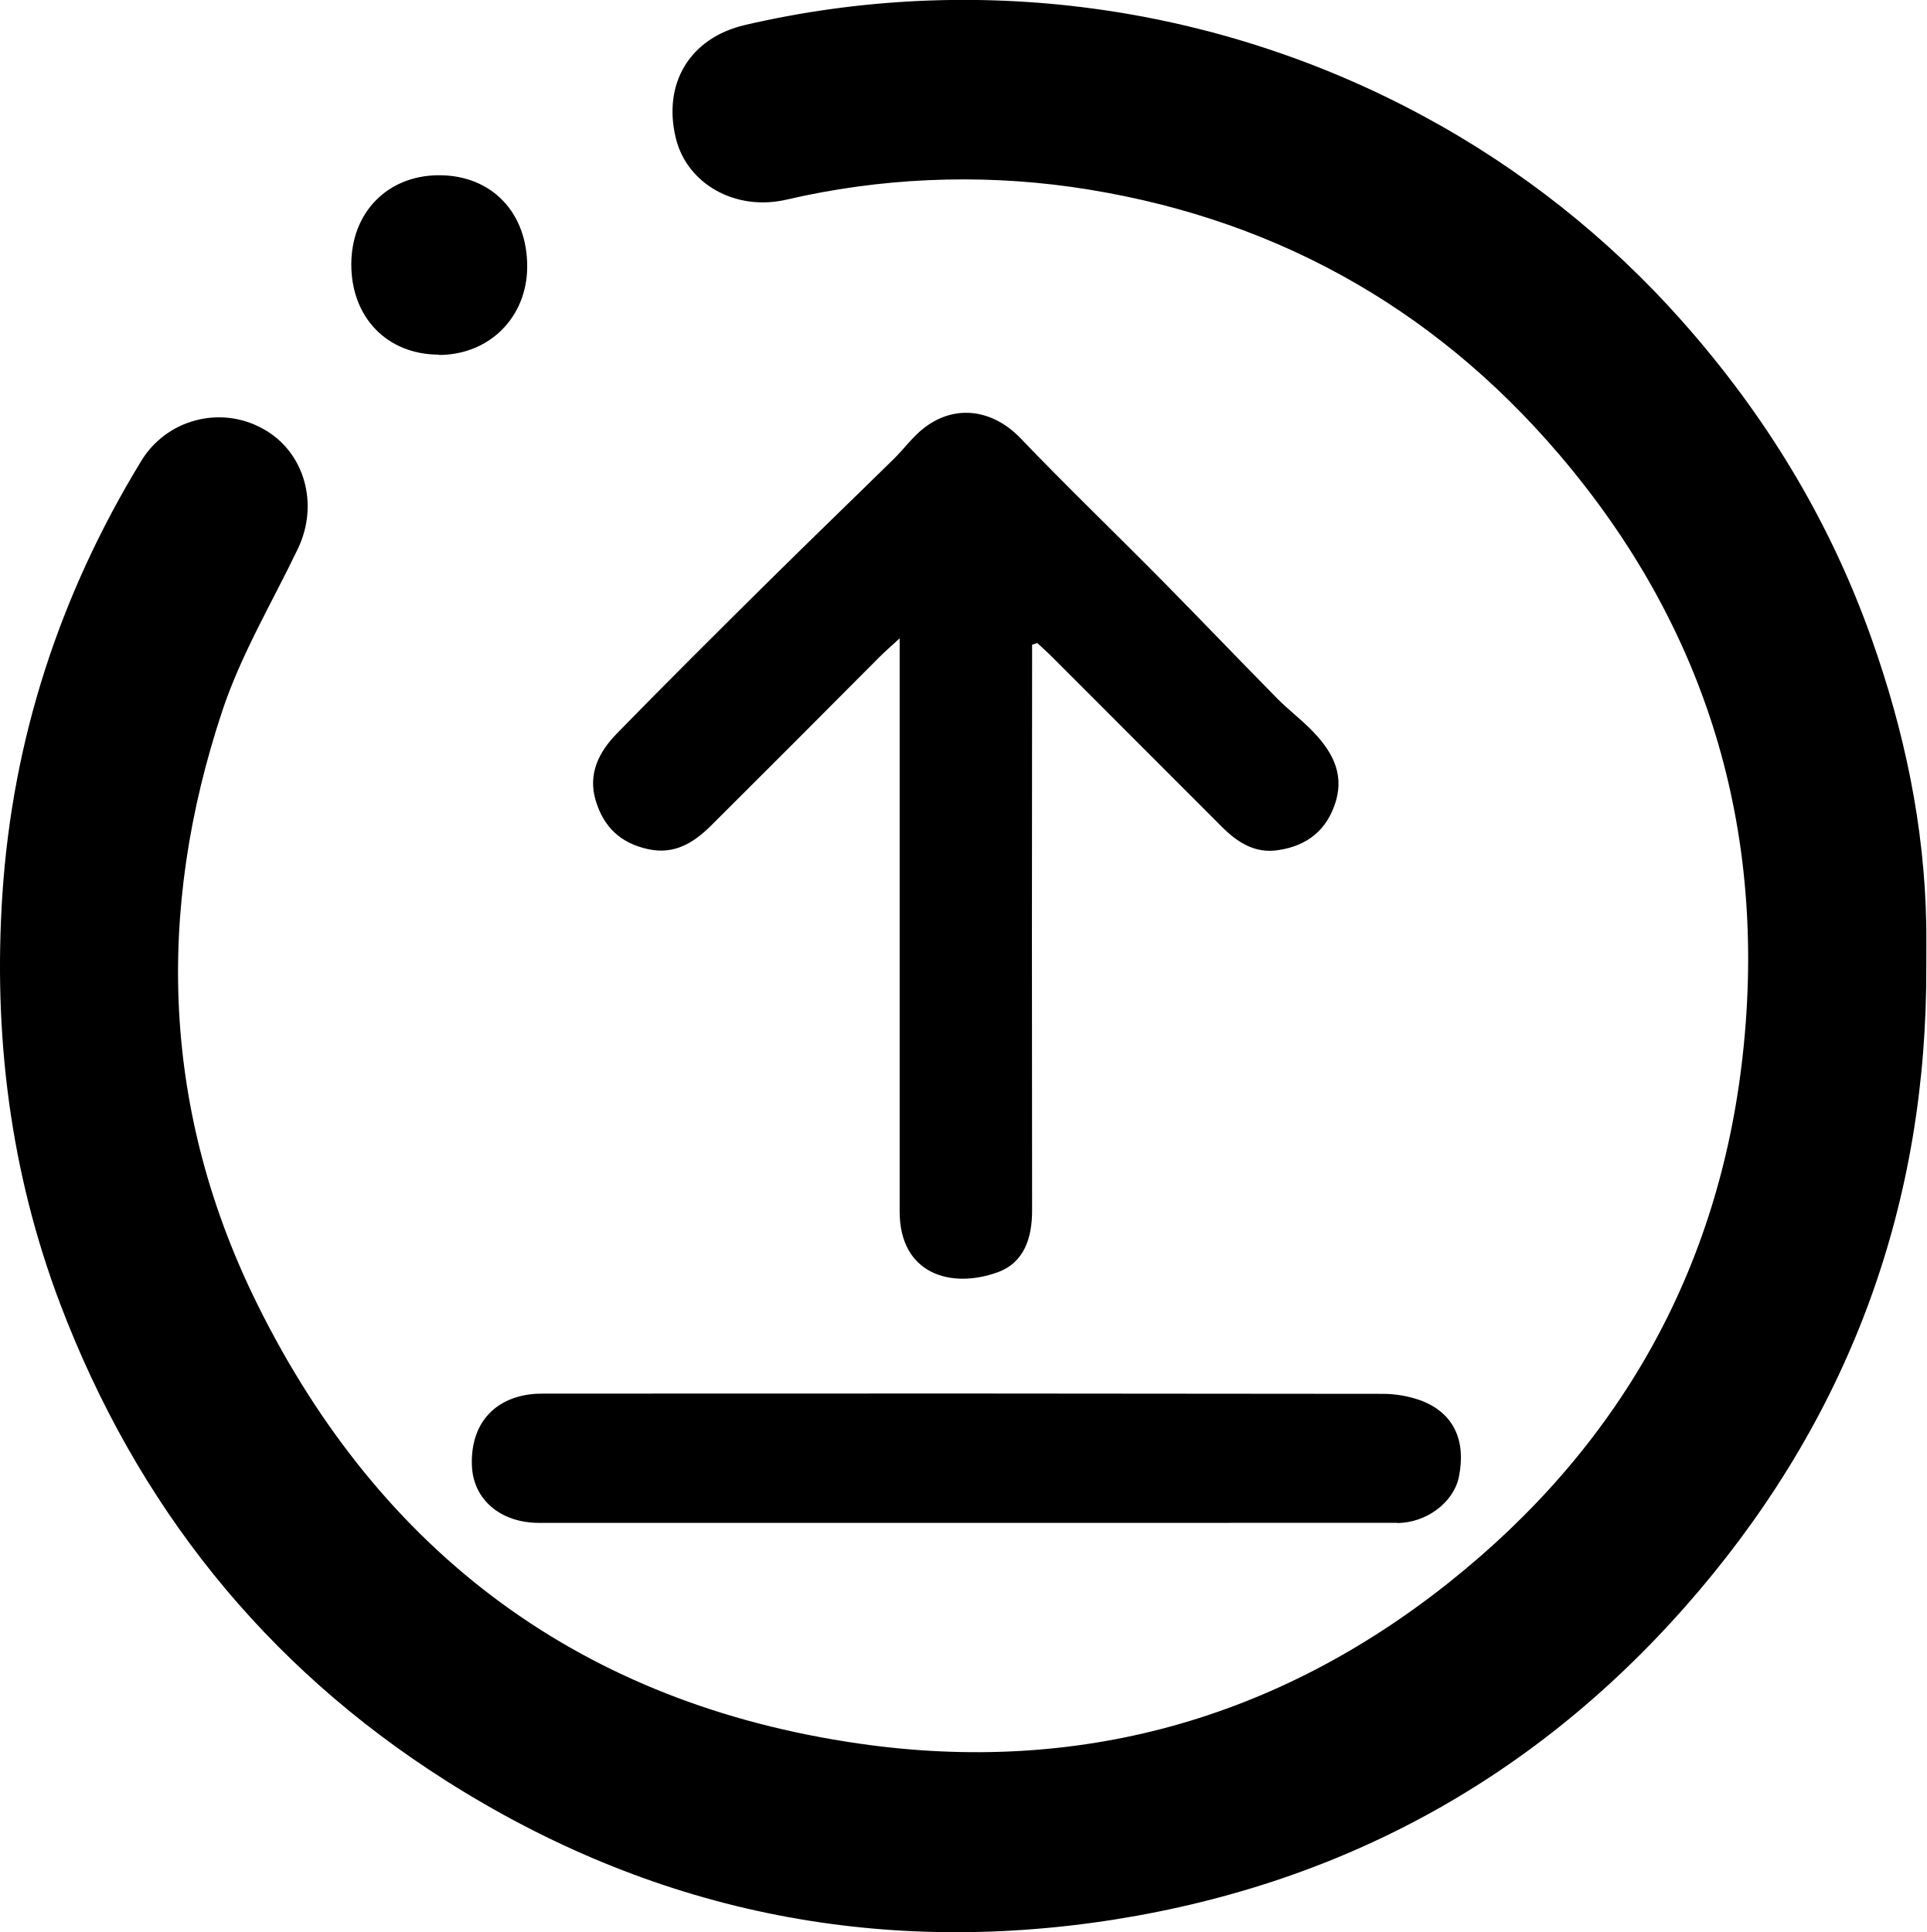
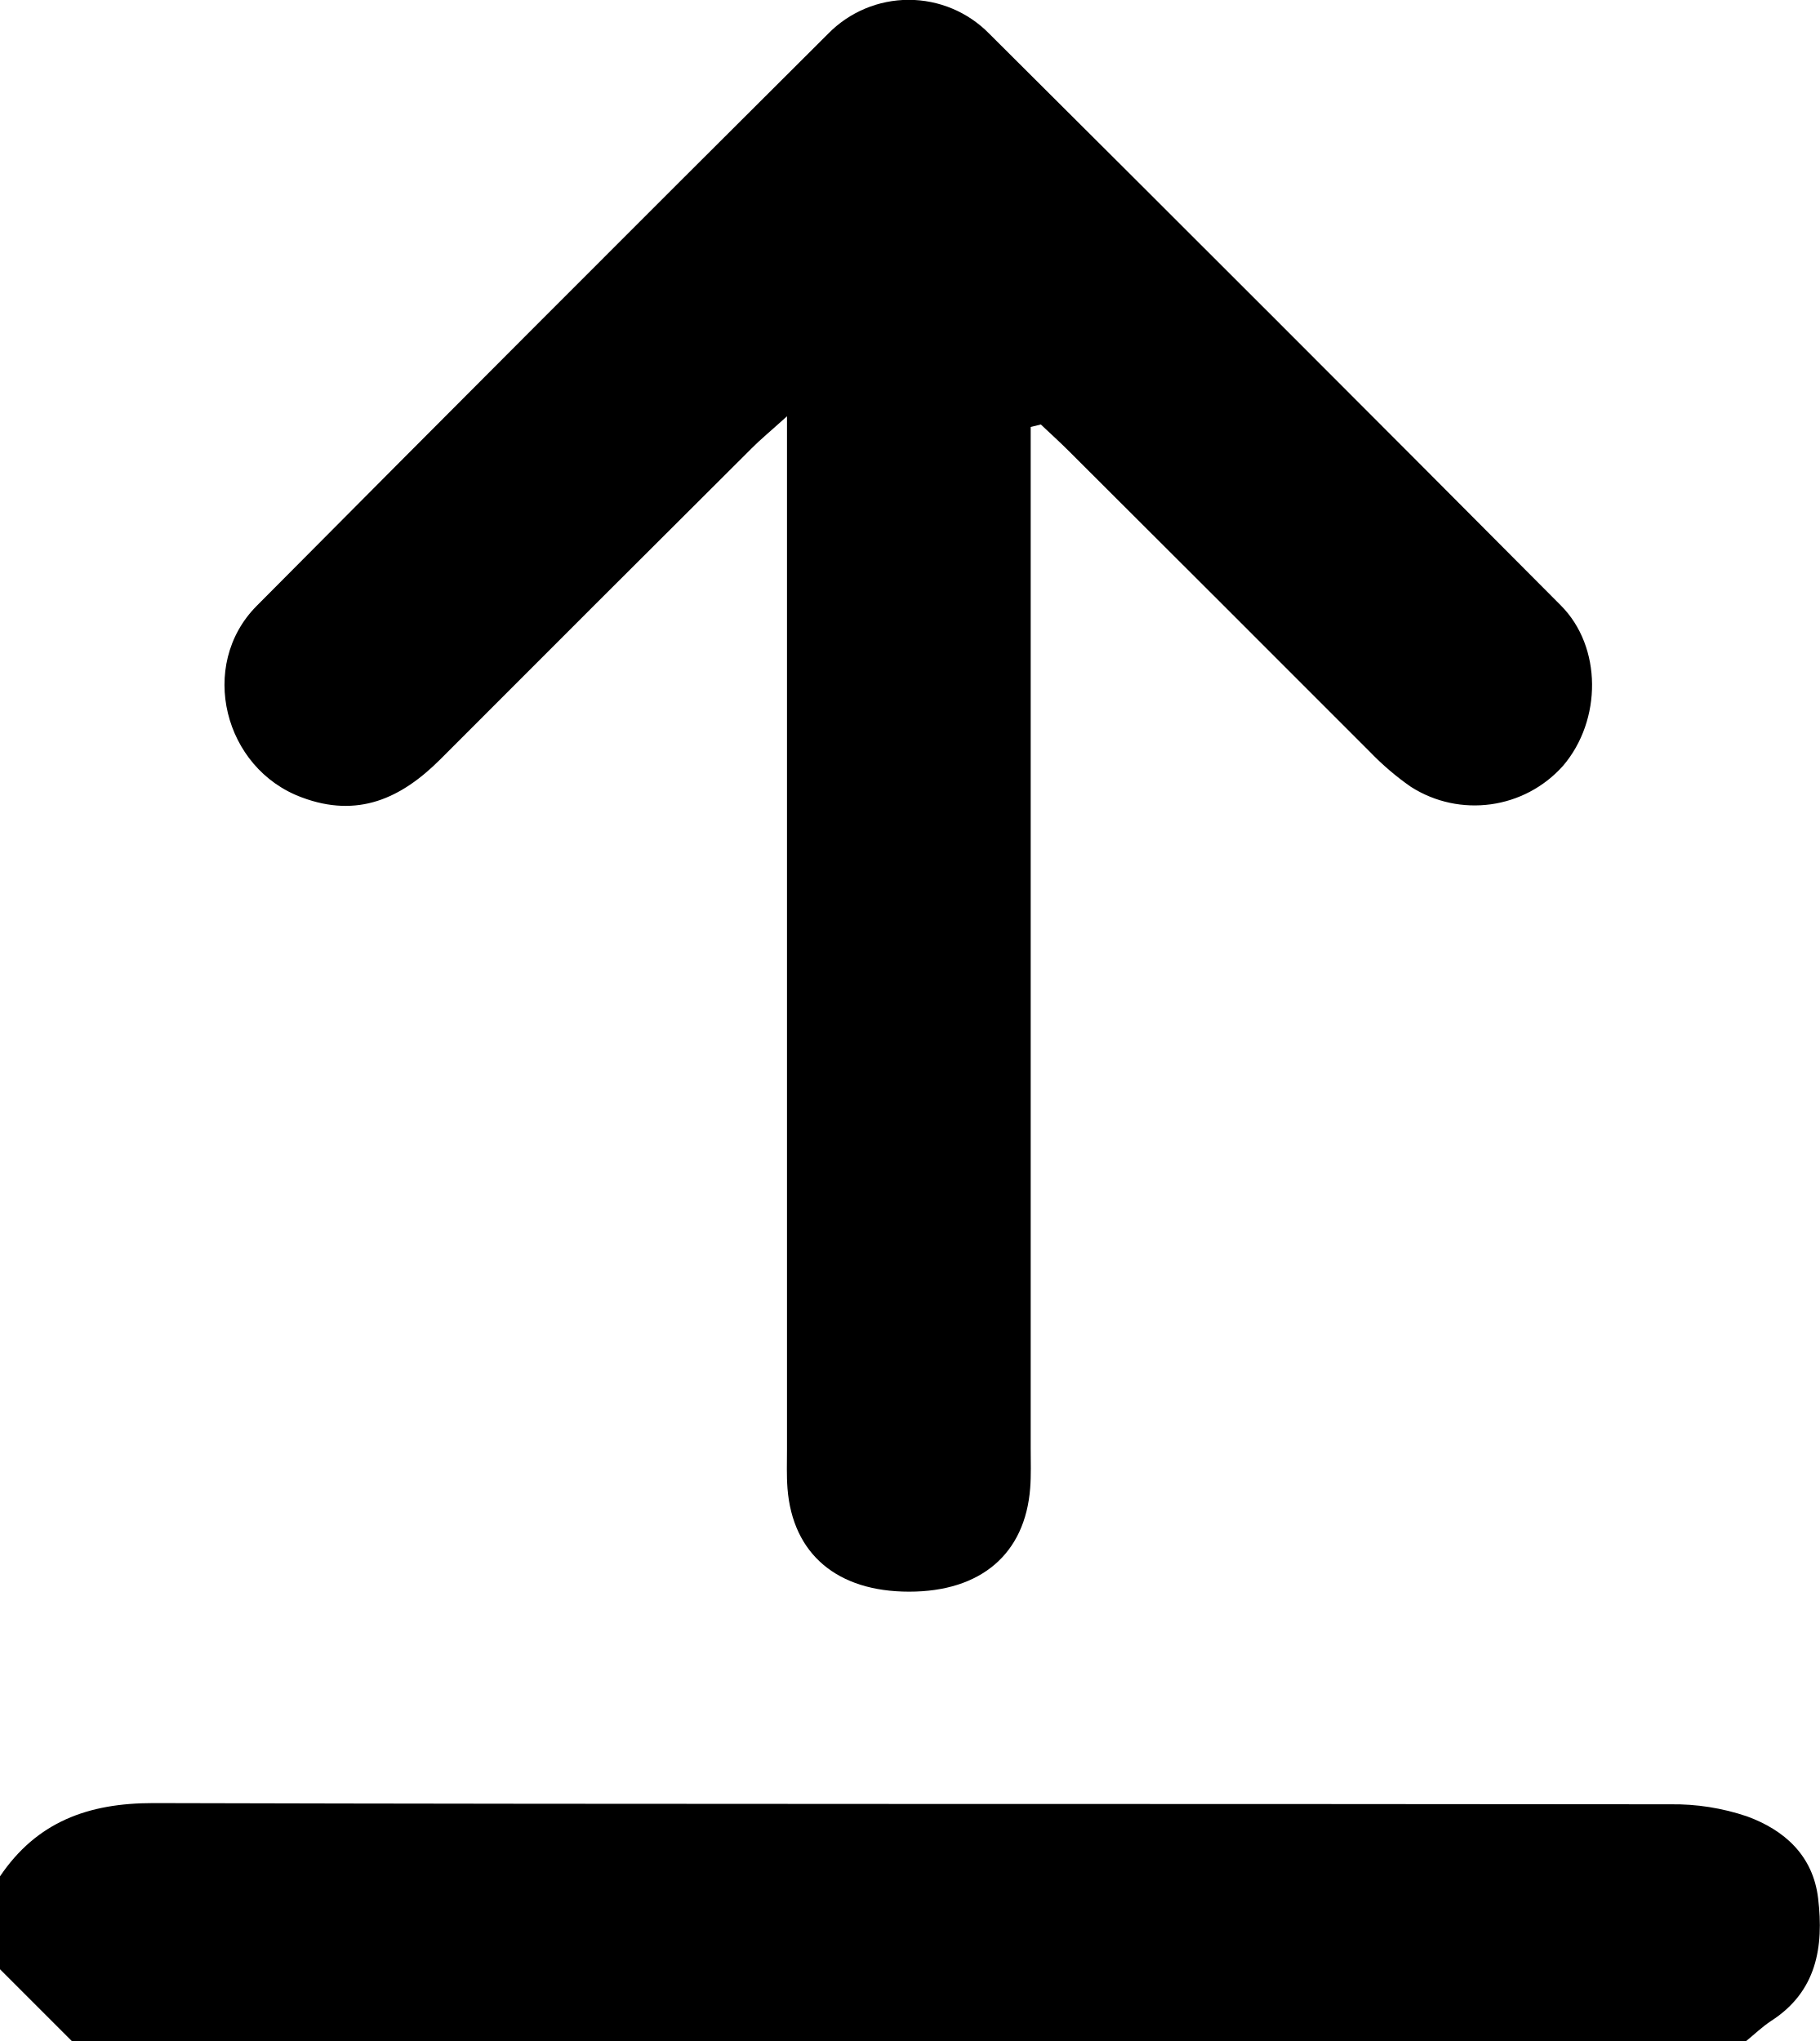
- <svg xmlns="http://www.w3.org/2000/svg" viewBox="0 0 494.67 496.22">
+ <svg xmlns="http://www.w3.org/2000/svg" viewBox="0 0 253.3 284.12">
  <g id="Calque_2" data-name="Calque 2">
    <g id="Calque_1-2" data-name="Calque 1">
-       <path d="M494.65,248c.27,60.57-19.2,114.25-58.17,160.34C397,455,346.67,483.41,286.31,493c-61.61,9.73-119.26-2.26-171.87-35.69-46.52-29.55-79.35-70.73-99-122.45C2.57,300.87-1.74,265.69.61,229.76c2.62-39.92,14.73-77,35.57-111.22a23.33,23.33,0,0,1,31.39-8.39C78.18,116,82,129.41,76.51,140.91c-6.62,13.8-14.59,27.16-19.39,41.57C39.85,234.32,41.7,285.72,66.09,335c31.8,64.23,83.5,102.59,154.51,112.83,56.1,8.09,107.22-6.15,151.51-41.41,43.43-34.57,69.31-79.89,75.42-135.54,6.37-58-9.37-109.83-47.1-154.09C367.56,78.22,325.49,55.17,275.07,48a200.67,200.67,0,0,0-73.26,3.31c-13,2.95-25.4-4.08-28.26-15.8-3.42-14,3.53-25.79,17.8-29.1a248.25,248.25,0,0,1,174,23.32A242.84,242.84,0,0,1,431.9,82.42c21.37,24.08,37.81,51,48.61,81.37,8.48,23.84,13.7,48.34,14.13,73.75C494.7,241,494.65,244.53,494.65,248ZM266.38,165.17c1.31,1.23,2.66,2.43,3.93,3.7q21.7,21.74,43.42,43.46c4,4,8.56,7,14.62,6,7.46-1.13,12.5-5.27,14.67-12.52,2.25-7.53-1.3-13.28-6.29-18.35-2.8-2.83-6-5.26-8.8-8.1-9.91-10.06-19.66-20.27-29.58-30.32-12-12.16-24.35-24-36.19-36.38-7-7.33-16.51-9-24.64-2.93-3,2.25-5.29,5.47-8,8.14-10.79,10.59-21.68,21.08-32.42,31.72-13,12.86-25.94,25.73-38.7,38.81-4.55,4.67-7.51,10.31-5.43,17.22s6.5,11,13.55,12.5c6.71,1.43,11.63-1.68,16-6q21.75-21.68,43.41-43.46c1.24-1.24,2.57-2.39,5.09-4.71v7.74q0,69.75,0,139.49c0,16,13.12,19.95,25.14,15.6,6.85-2.47,8.88-8.82,8.87-15.91q-.09-69.74,0-139.49v-5.8Zm92.39,226c7.49,0,14.53-5.3,15.85-11.83,1.9-9.35-1.3-16.34-9.54-19.55A28.76,28.76,0,0,0,354.9,358Q248,357.86,141,357.94c-1.16,0-2.33,0-3.49.05-10.56.75-16.75,7.75-16.33,18.47.34,8.69,7.34,14.67,17.22,14.68H248.09Q303.43,391.14,358.77,391.13Zm-246.09-300c12.94,0,22.64-9.63,22.7-22.62.06-14-9.18-23.6-22.74-23.54-13.12.06-22.4,9.52-22.43,22.85C90.18,81.51,99.38,91.05,112.68,91.09Z" />
+       <path d="M0,261.2C5.12,253.62,12.25,251,21.33,251c70.38.19,140.76.08,211.14.17a31.86,31.86,0,0,1,10.69,1.68c5.18,1.89,9.19,5.43,9.9,11.41.81,6.79-.21,13-6.55,17.07-1.23.81-2.31,1.86-3.47,2.8H10l-10-10ZM144.87,59.09c1.31,1.24,2.64,2.44,3.91,3.71q21,20.94,41.92,41.89a38.24,38.24,0,0,0,5.66,4.83,16.49,16.49,0,0,0,21.21-2.93c5.4-6.34,5.44-16.53-.32-22.31Q177.58,44.4,137.69,4.69a15.69,15.69,0,0,0-22.42,0Q75.37,44.43,35.72,84.35C27.52,92.62,31.16,107,42,111c7.79,2.93,13.85.15,19.3-5.31Q82.95,84,104.63,62.4c1.2-1.21,2.53-2.3,4.91-4.45V201.74c0,1.82-.07,3.66.07,5.48.73,9.13,6.92,14.35,16.93,14.35s16.15-5.27,16.85-14.43c.14-1.81.07-3.65.07-5.47V59.44Z" />
    </g>
  </g>
</svg>
